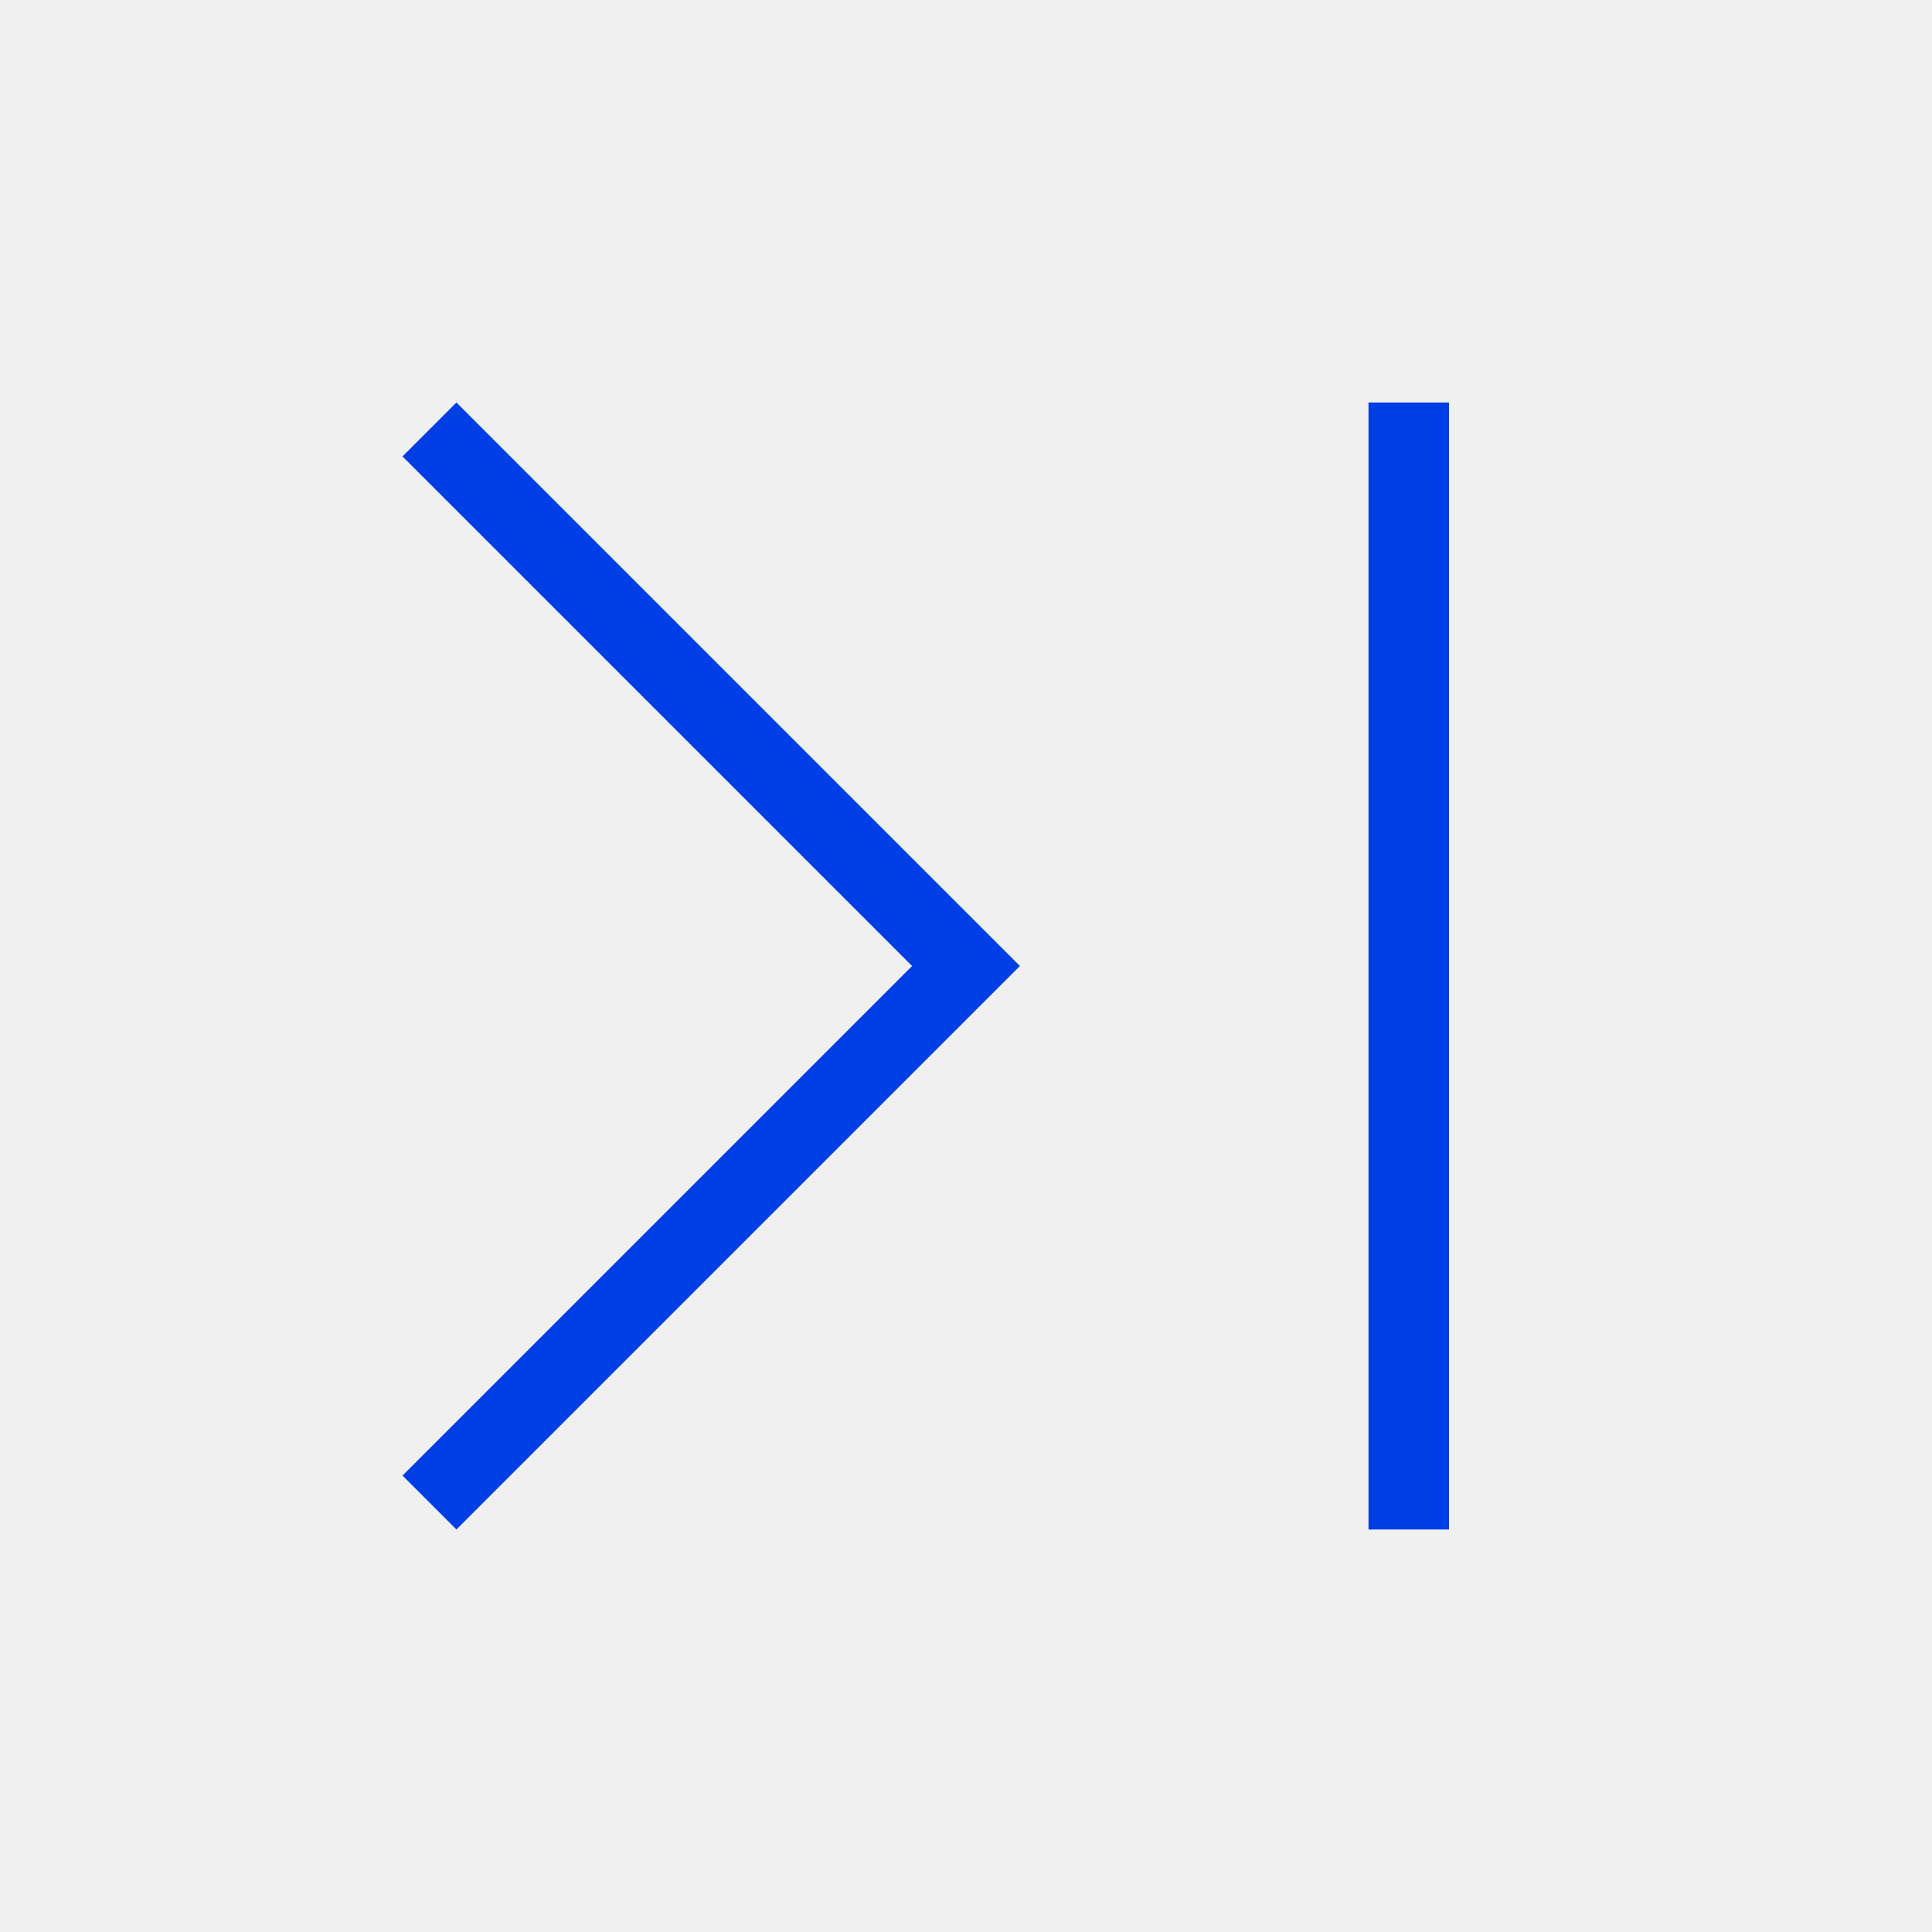
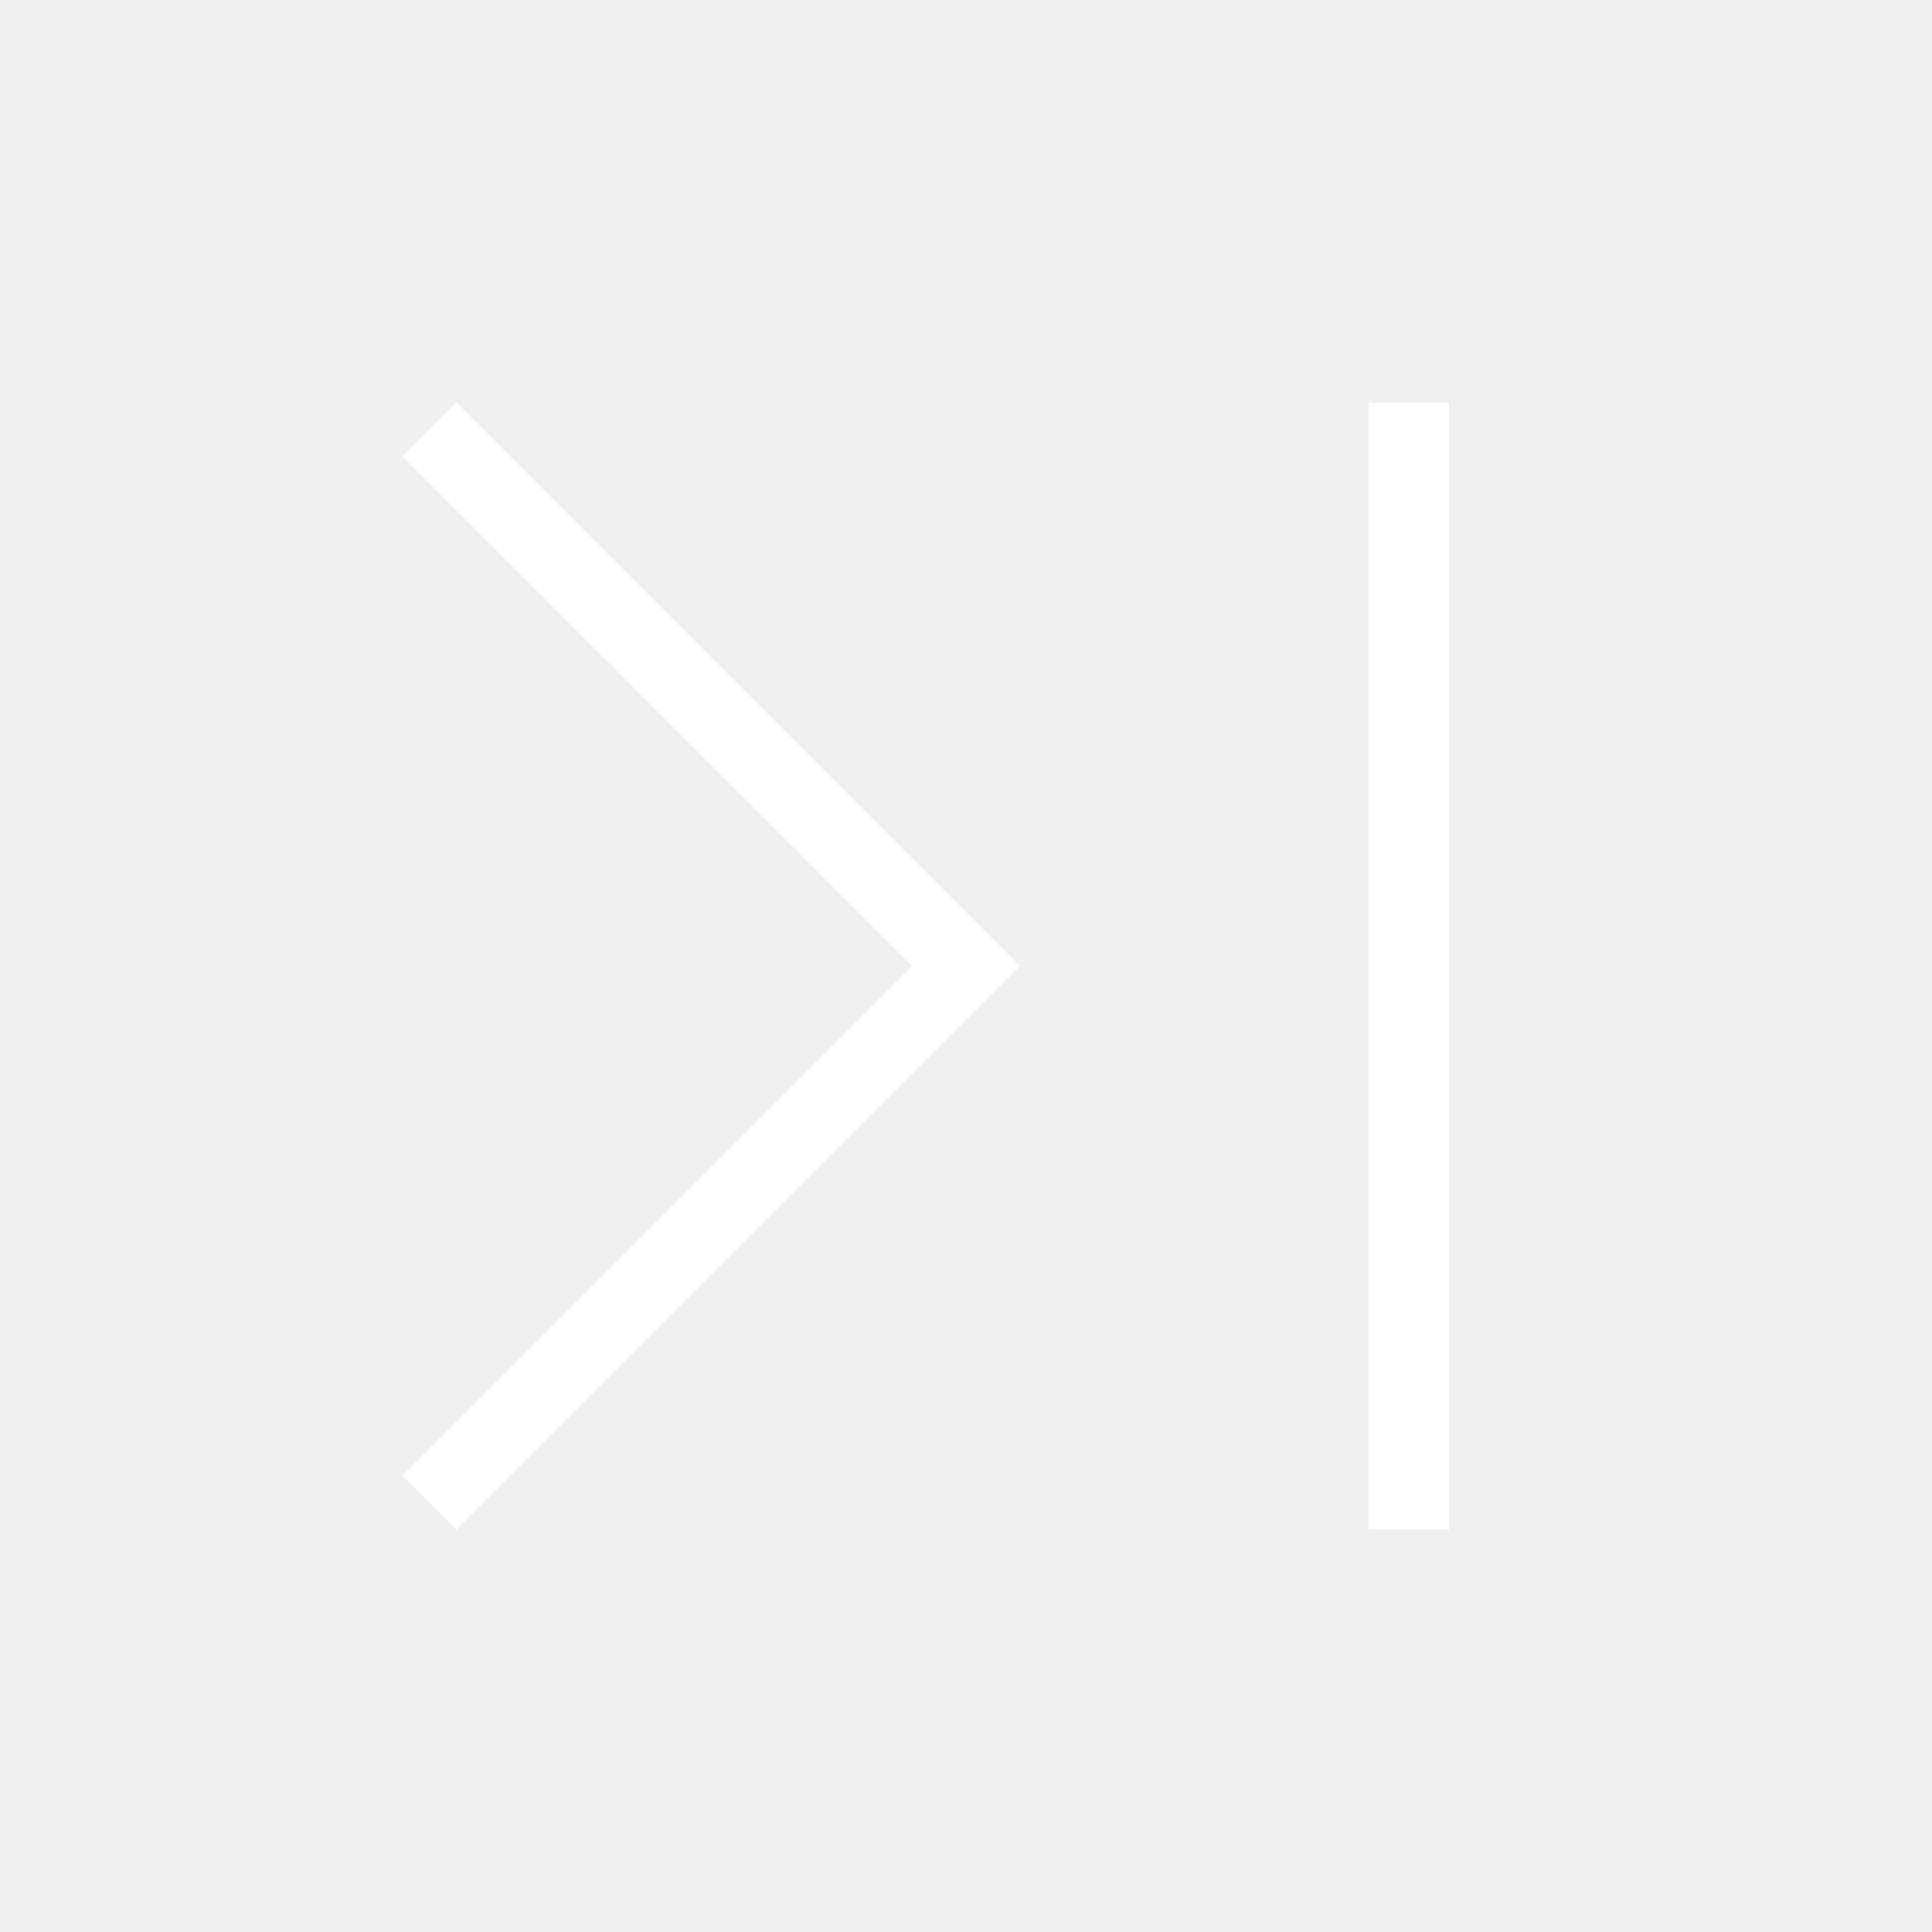
<svg xmlns="http://www.w3.org/2000/svg" width="24" height="24" viewBox="0 0 24 24" fill="none">
-   <path d="M5.67 5L5 5.67L11.33 12L5 18.33L5.67 19L12.67 12L5.67 5Z" fill="#003EE5" />
-   <rect width="1" height="14" transform="matrix(-1 -8.74228e-08 -8.74228e-08 1 18 5)" fill="#003EE5" />
+   <path d="M5.67 5L5 5.67L11.33 12L5 18.33L5.67 19L12.67 12L5.67 5Z" fill="#fff" />
+   <rect width="1" height="14" transform="matrix(-1 -8.74228e-08 -8.74228e-08 1 18 5)" fill="#fff" />
</svg>
